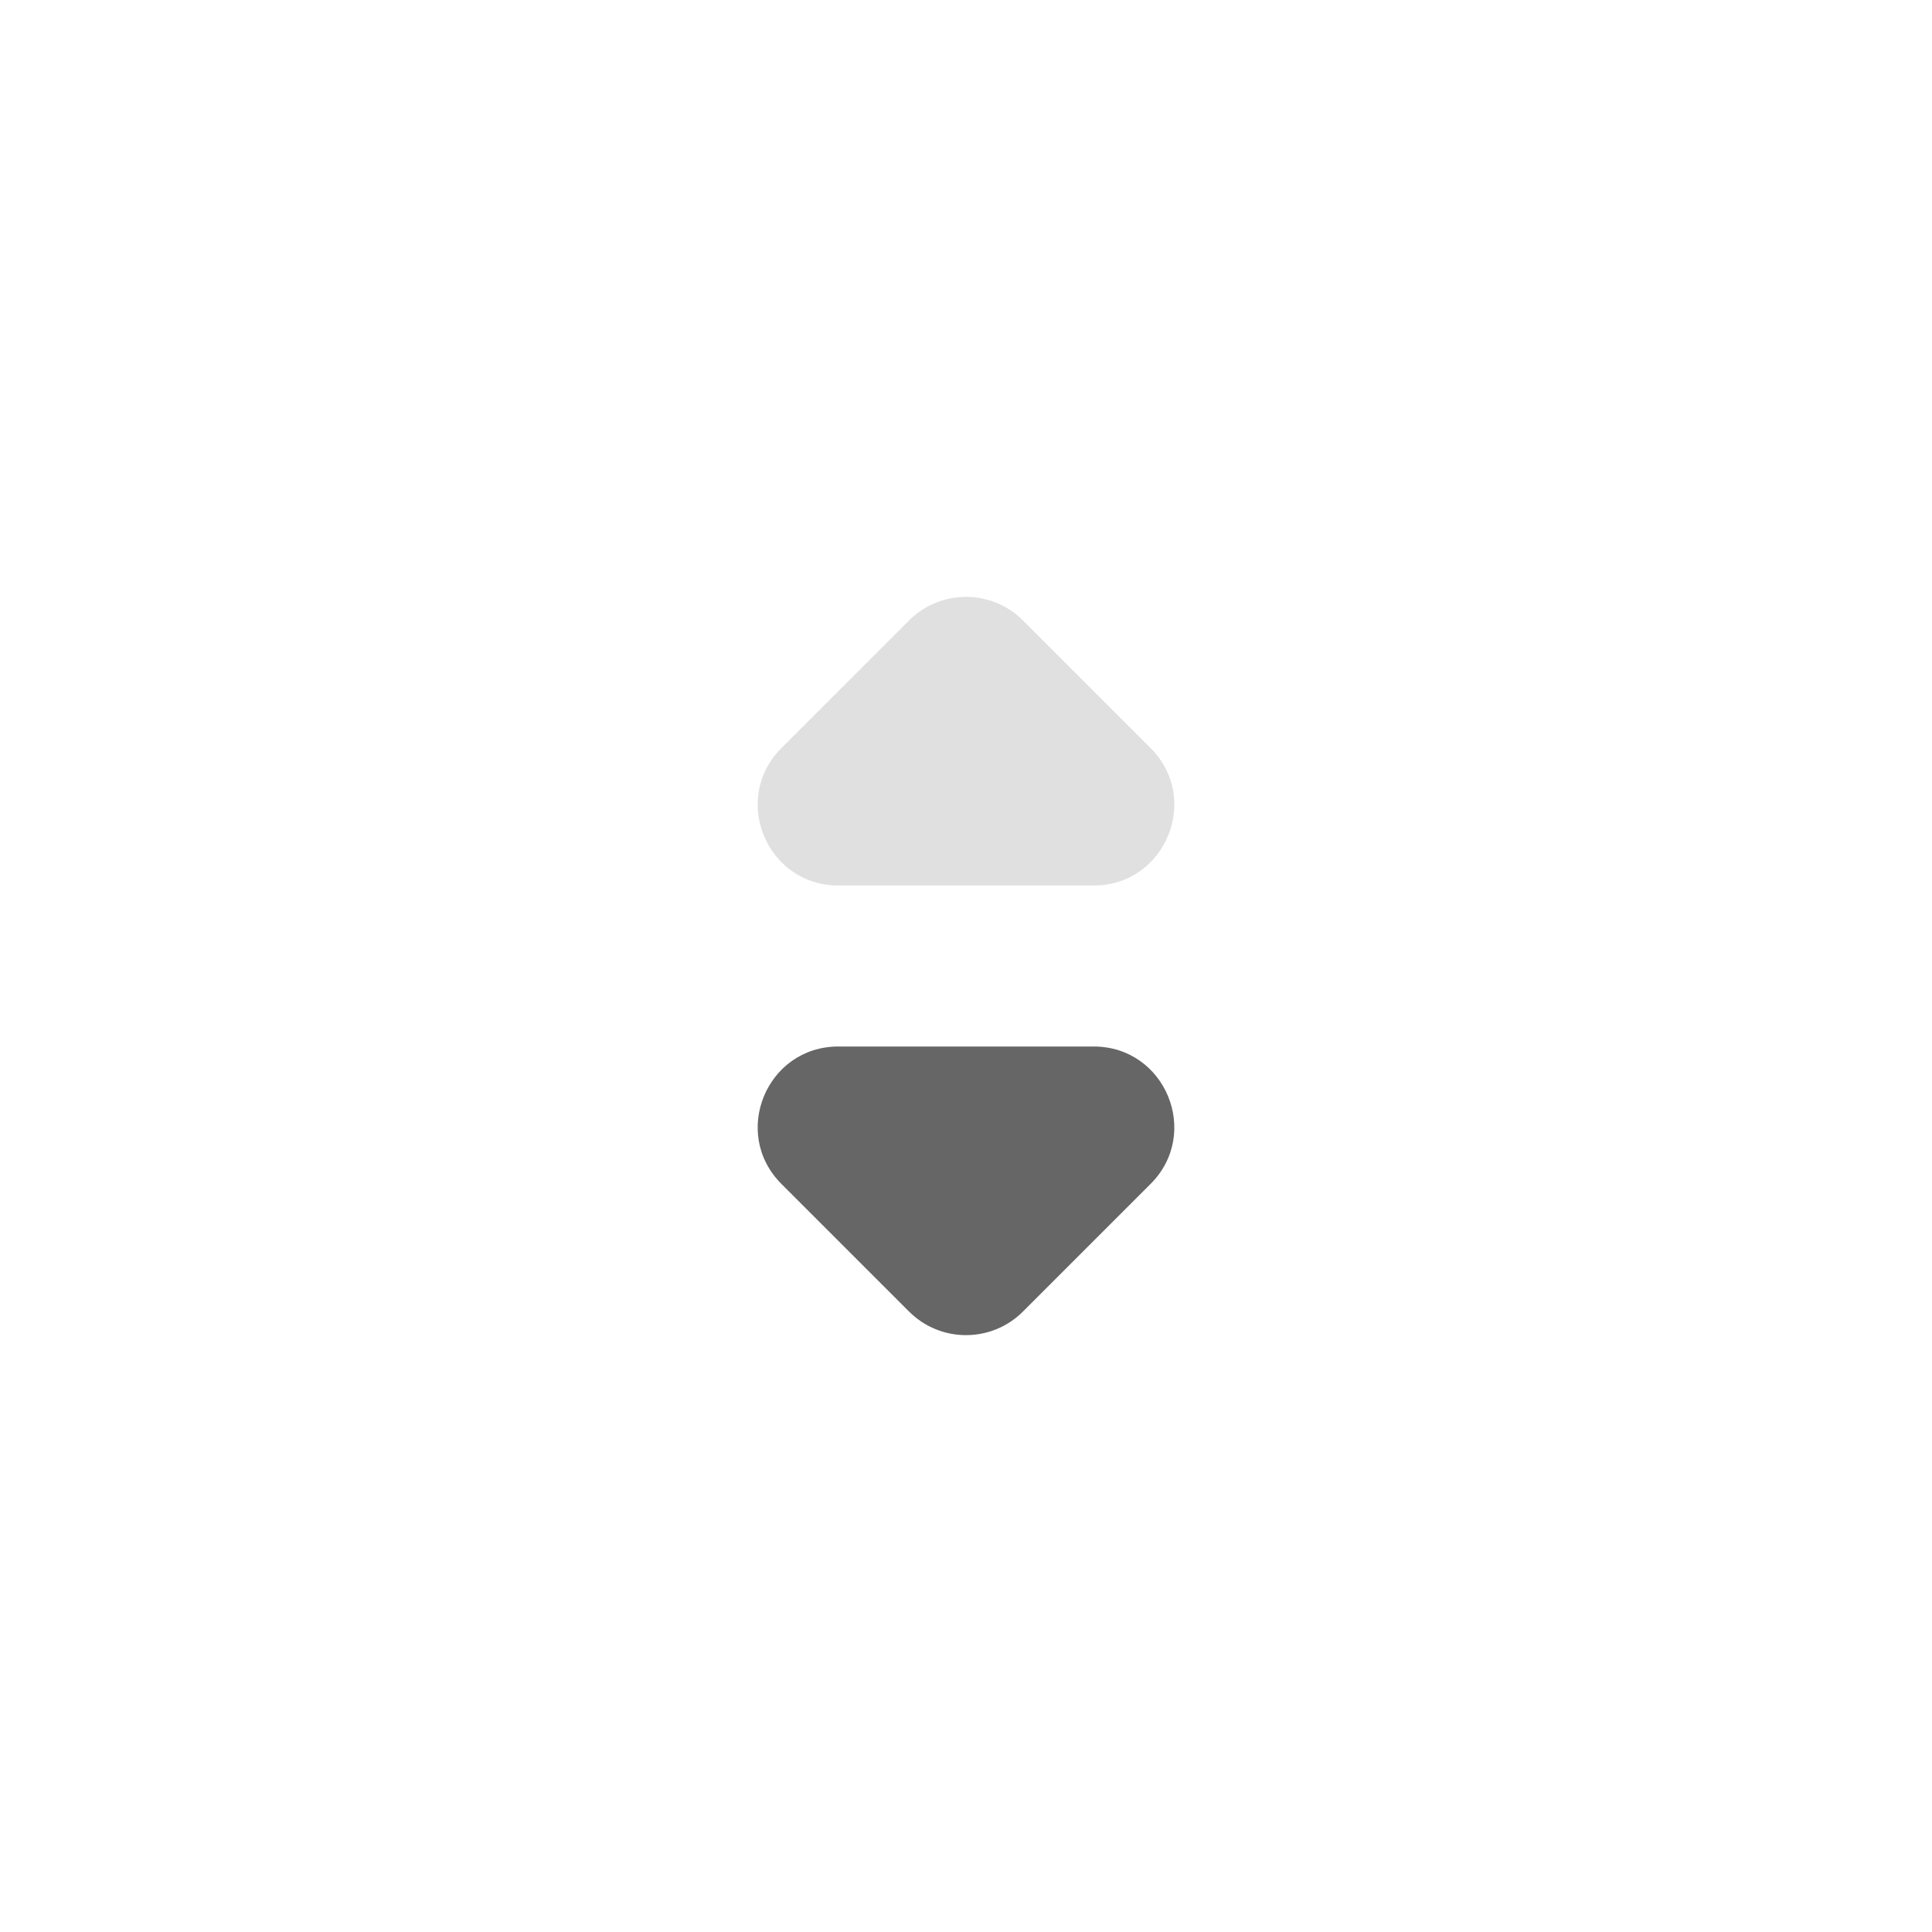
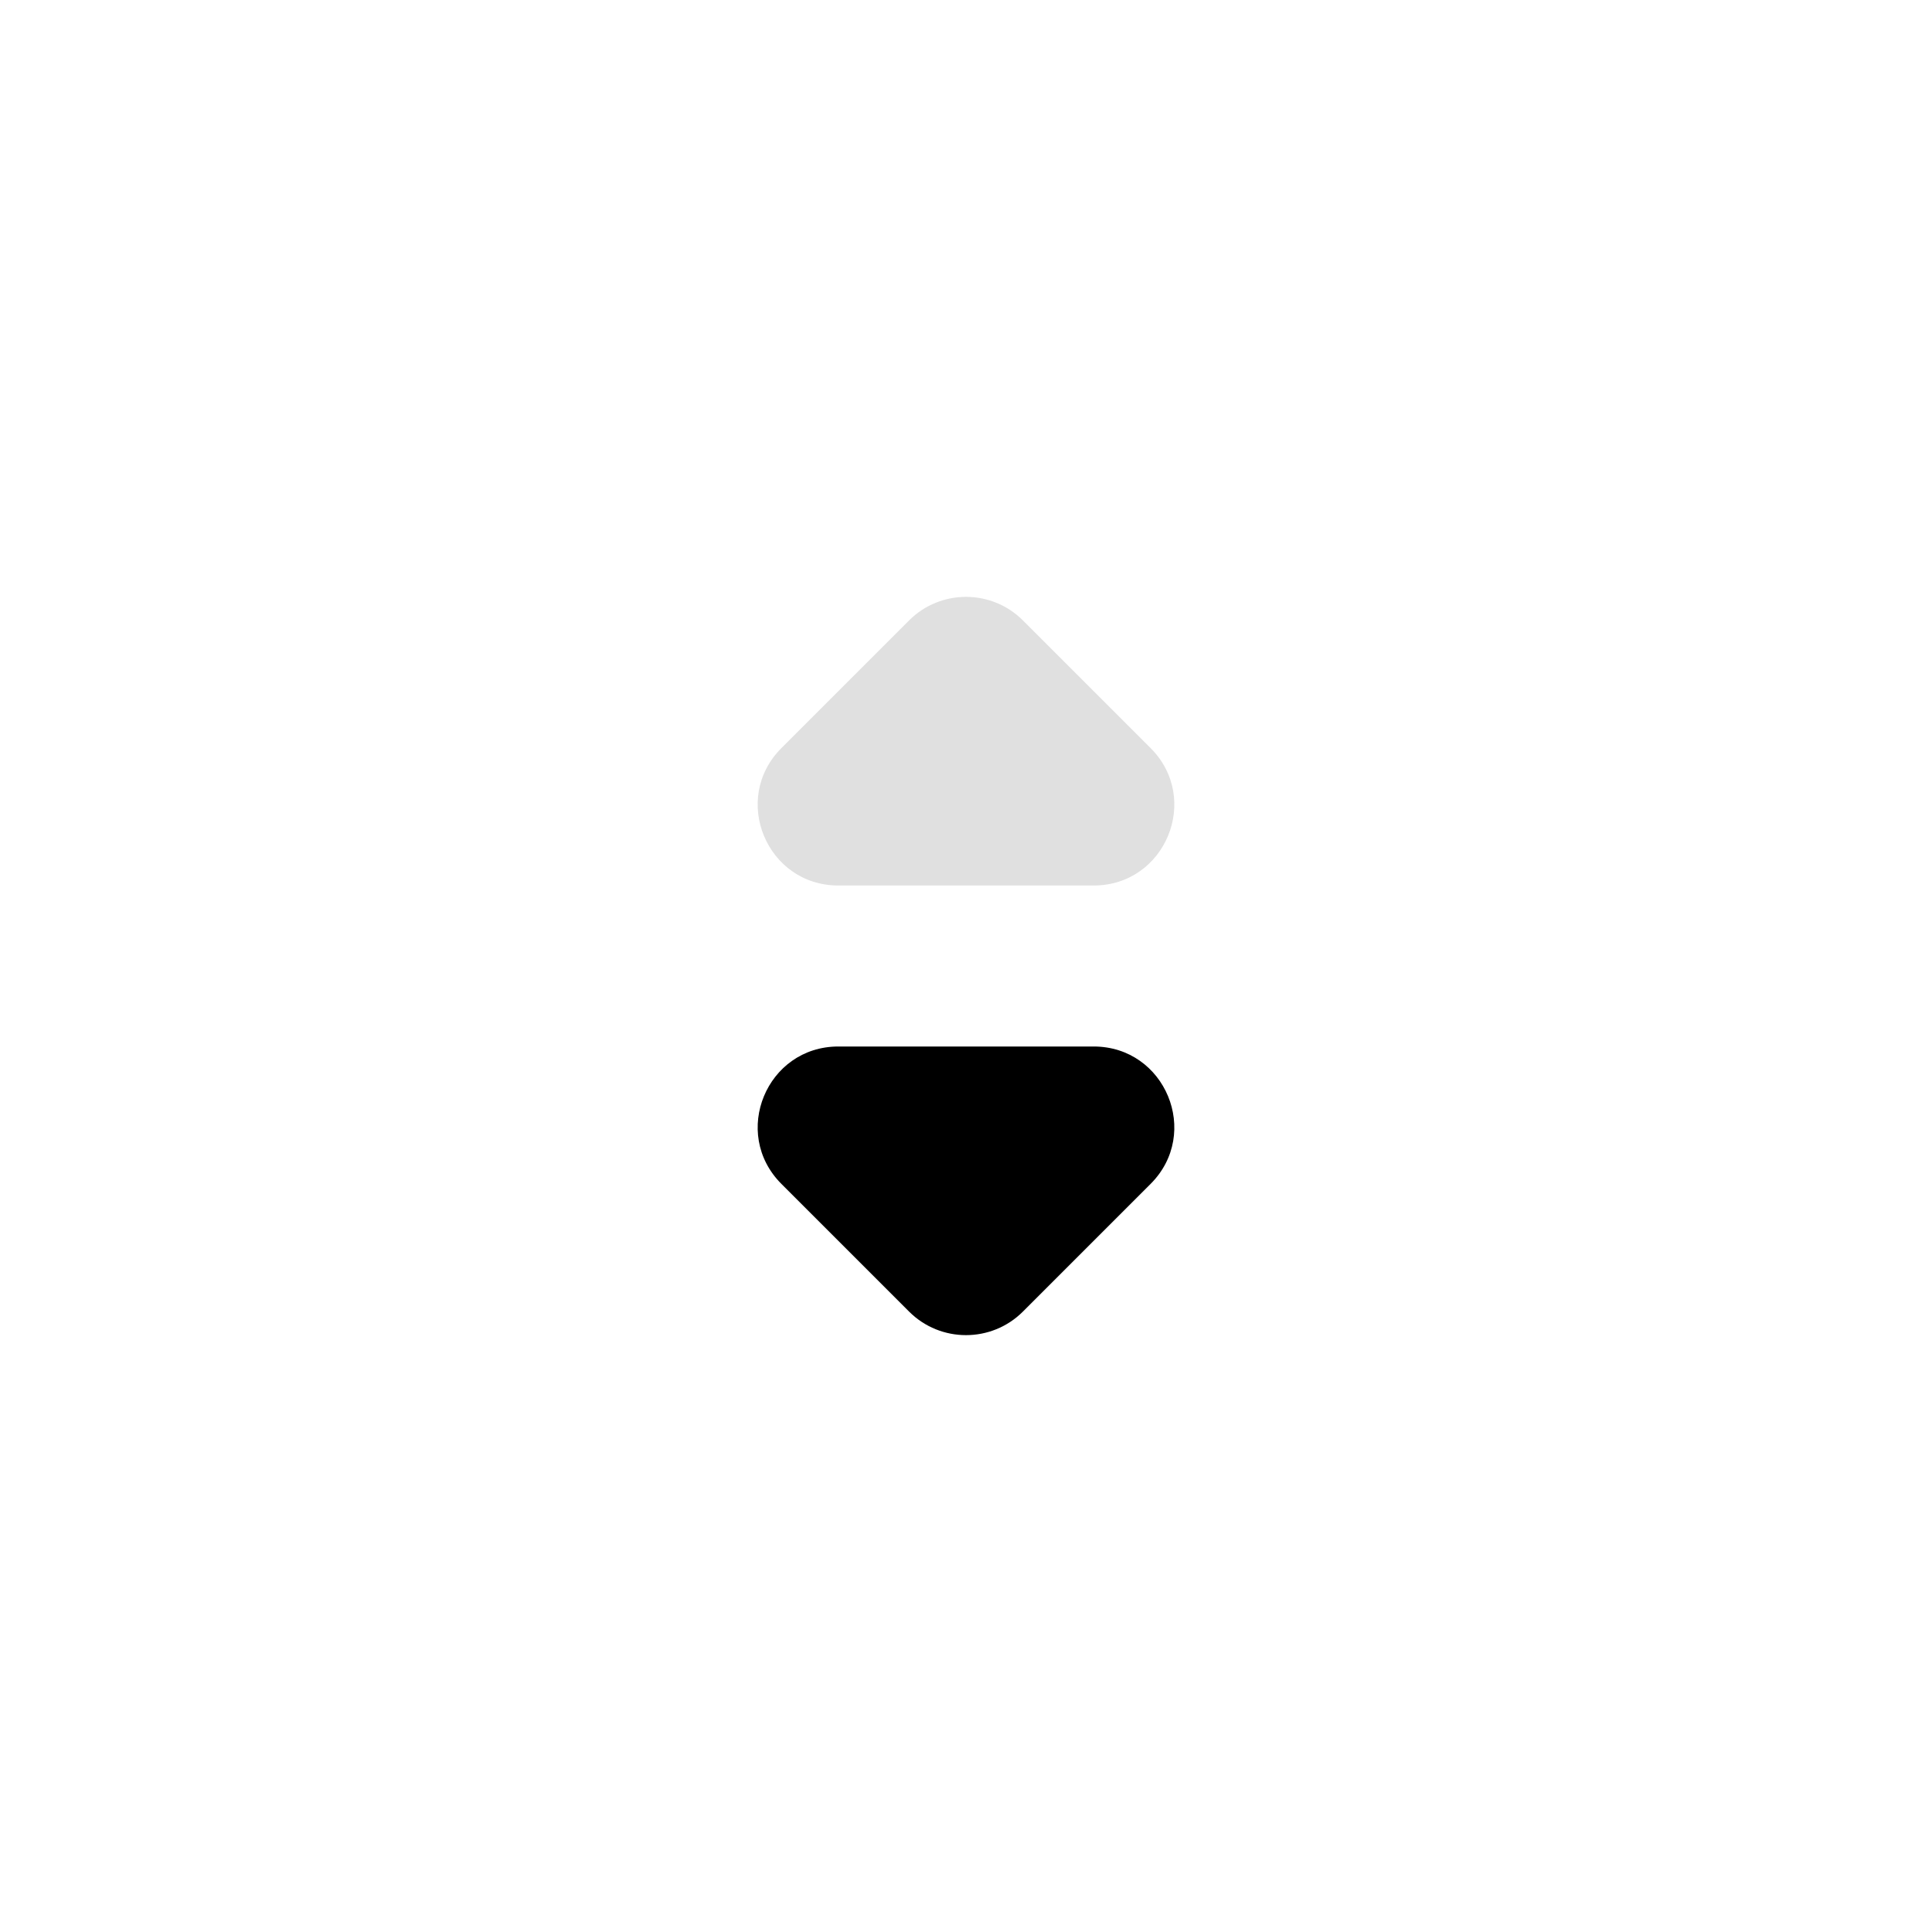
<svg xmlns="http://www.w3.org/2000/svg" width="24" height="24" viewBox="0 0 24 24" fill="none">
  <g id="Group">
-     <path id="Shape" fill-rule="evenodd" clip-rule="evenodd" d="M10.414 13C9.523 13 9.077 14.077 9.707 14.707L11.293 16.293C11.683 16.683 12.317 16.683 12.707 16.293L14.293 14.707C14.923 14.077 14.477 13 13.586 13H10.414Z" fill="#666666" />
+     <path id="Shape" fill-rule="evenodd" clip-rule="evenodd" d="M10.414 13C9.523 13 9.077 14.077 9.707 14.707L11.293 16.293C11.683 16.683 12.317 16.683 12.707 16.293L14.293 14.707C14.923 14.077 14.477 13 13.586 13H10.414Z" fill="currentColor" />
    <path id="Shape Copy" fill-rule="evenodd" clip-rule="evenodd" d="M10.414 11C9.523 11 9.077 9.923 9.707 9.293L11.293 7.707C11.683 7.317 12.317 7.317 12.707 7.707L14.293 9.293C14.923 9.923 14.477 11 13.586 11H10.414Z" fill="#E0E0E0" />
  </g>
</svg>
